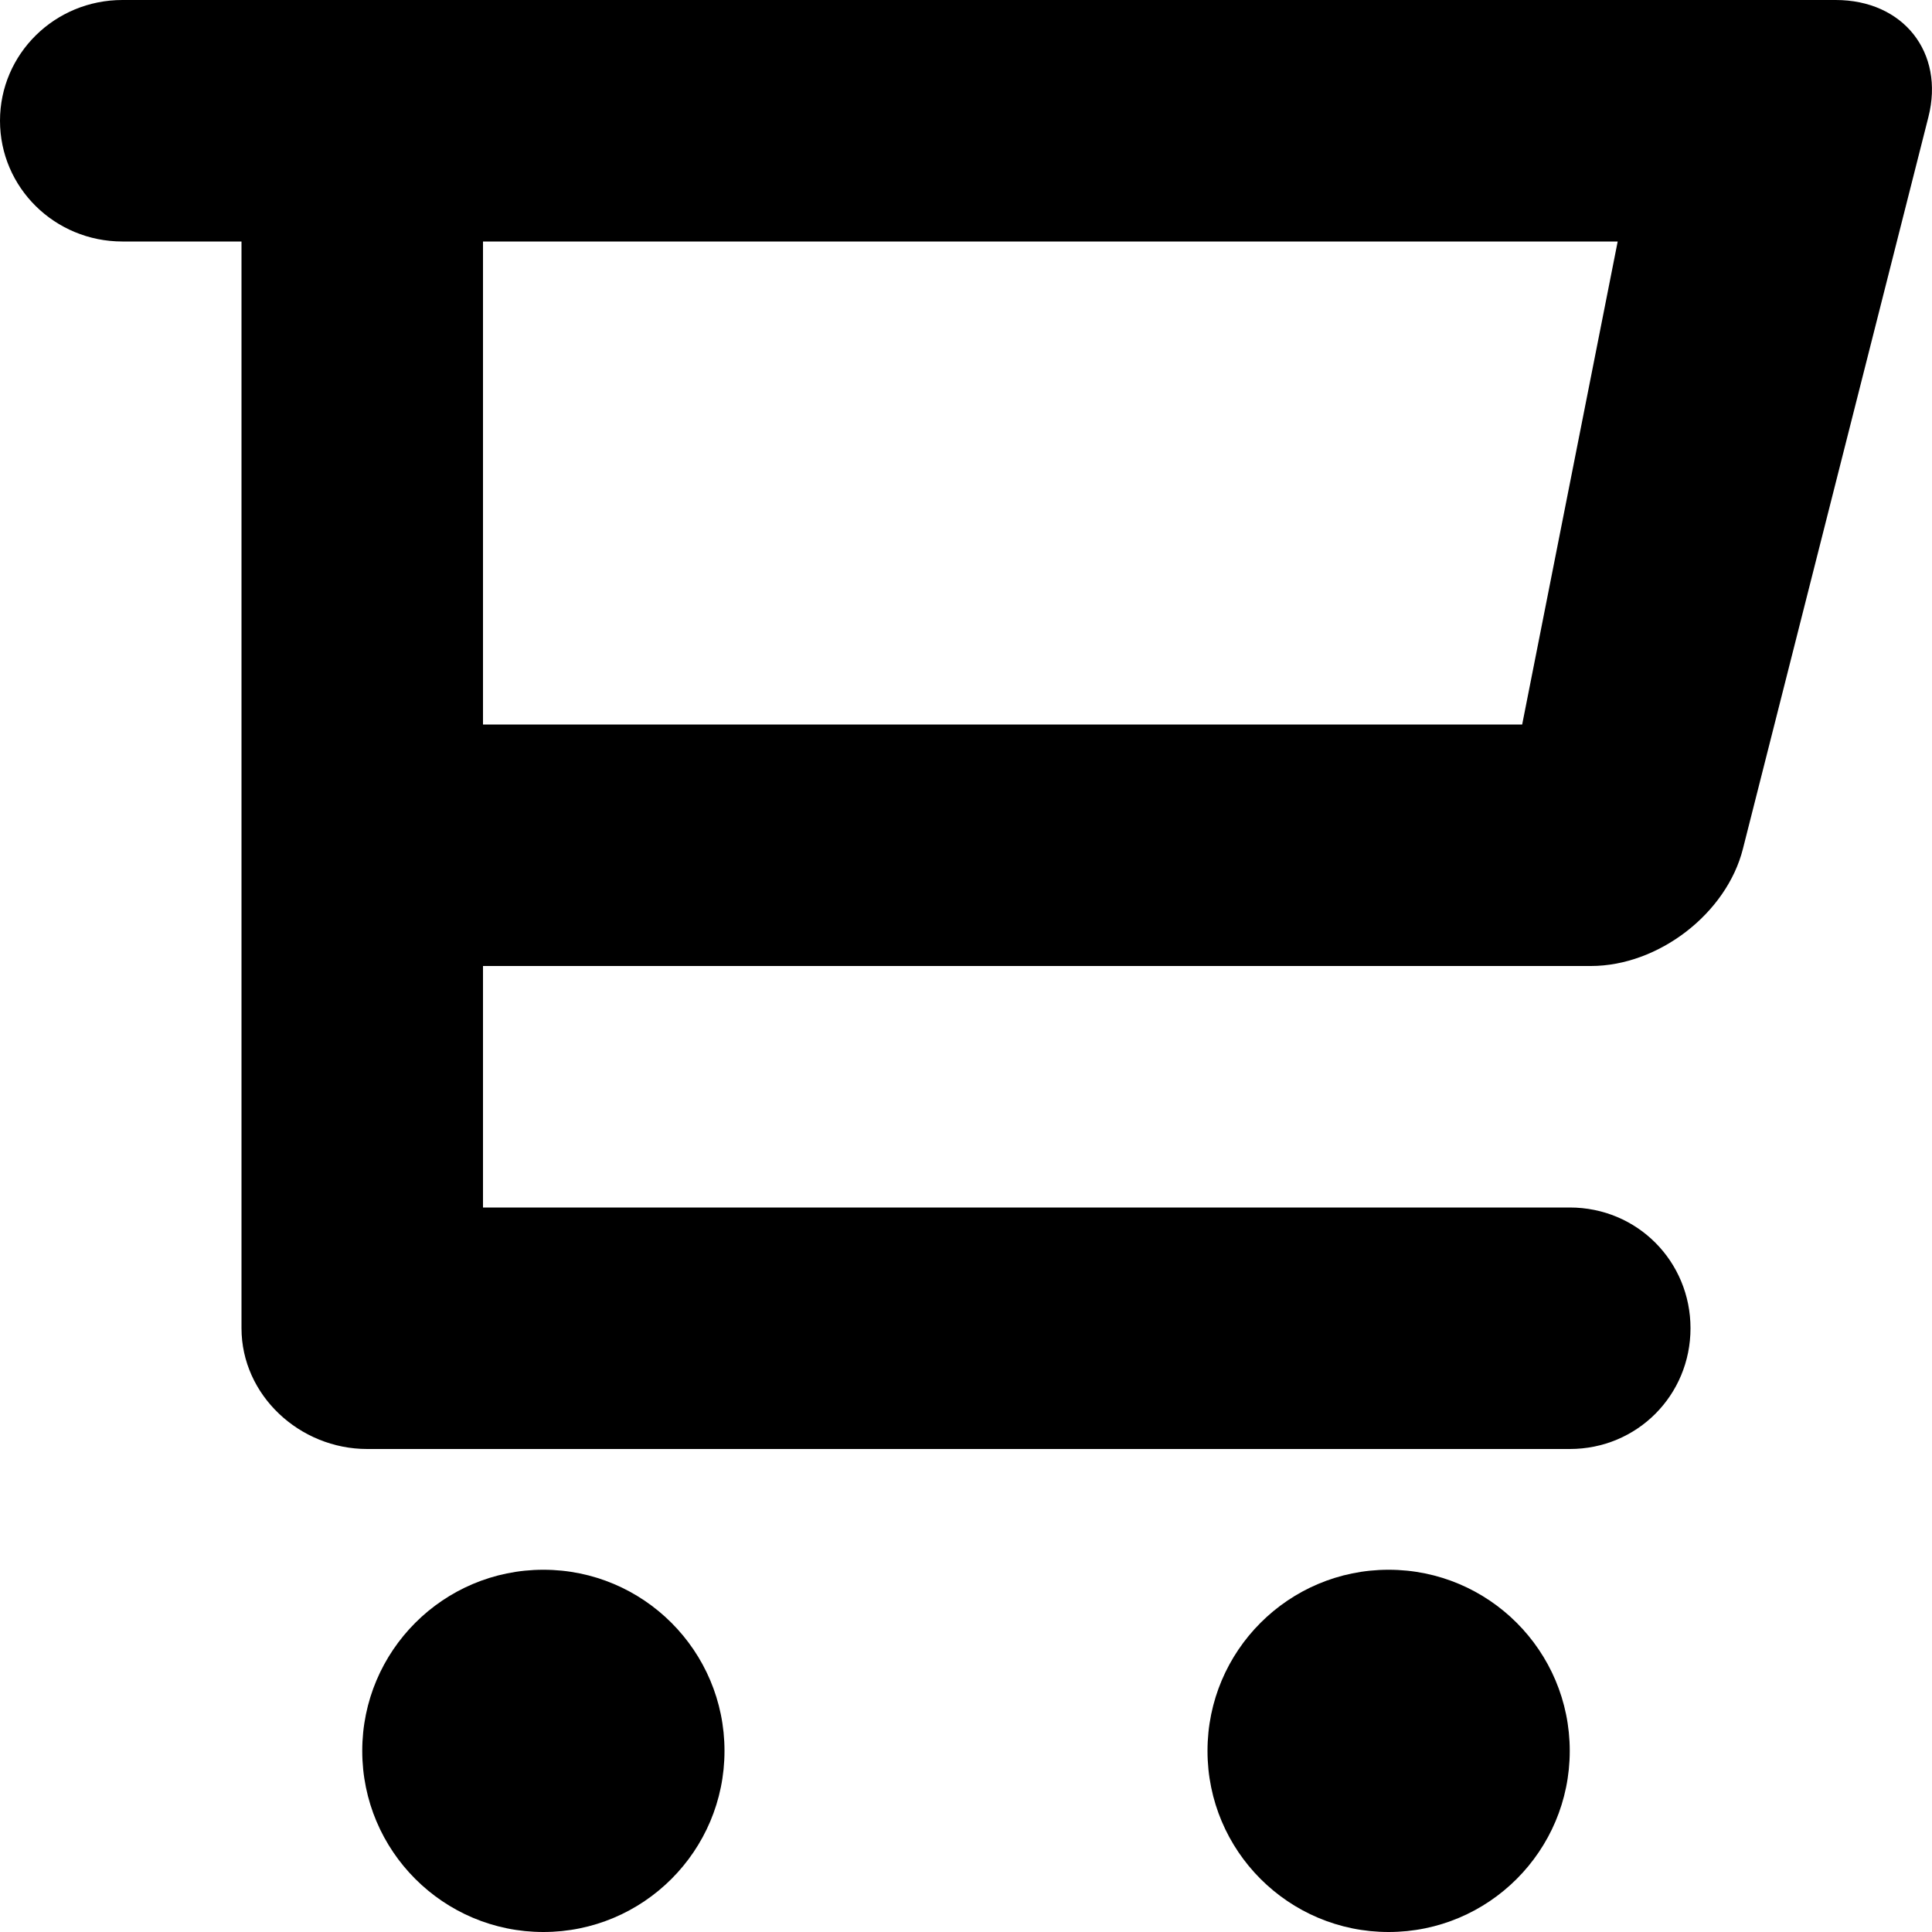
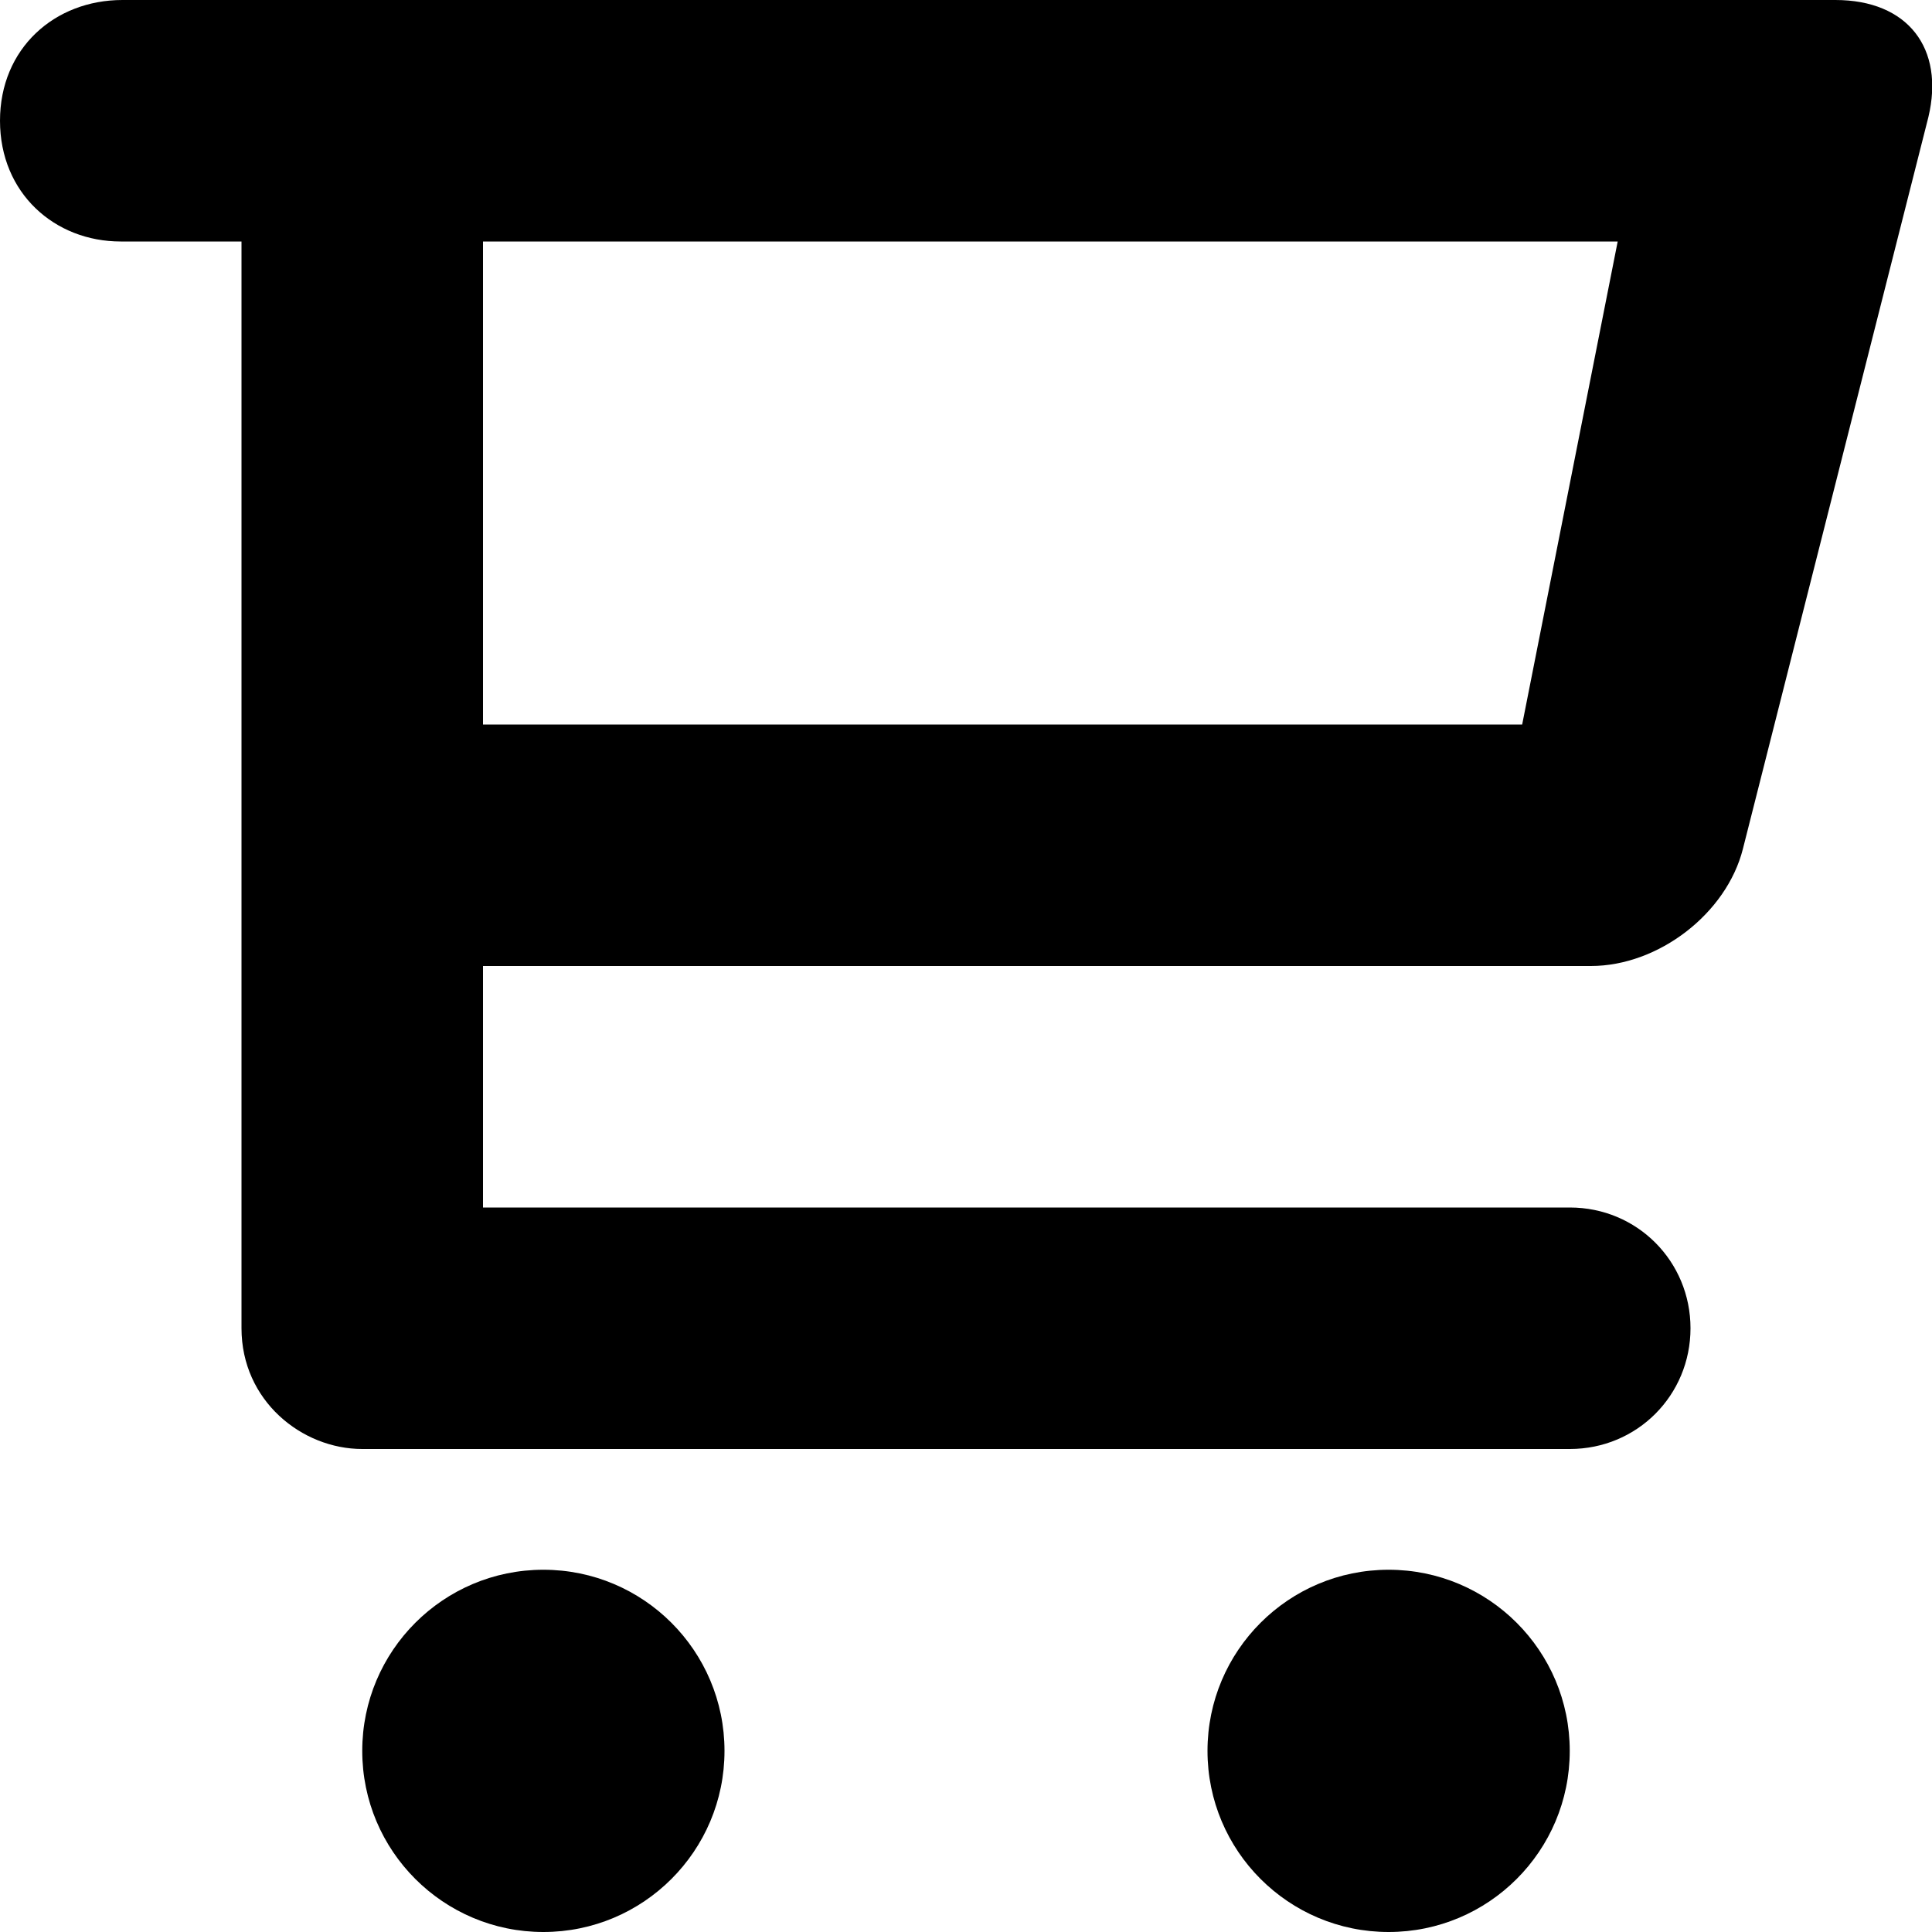
- <svg xmlns="http://www.w3.org/2000/svg" version="1.1" id="Layer_1" x="0px" y="0px" width="16px" height="16px" viewBox="0 0 16 16" style="enable-background:new 0 0 16 16;" xml:space="preserve">
-   <g id="Cart_3_x2C__Shopping_Cart_3">
-     <path d="M15.202,0H1.014C0.453,0,0,0.447,0,1s0.453,1,1.014,1H2v6v3c0,0.553,0.48,1,1.041,1H13c0.56,0,1-0.447,1-1s-0.44-1-1-1H4V8   h9.175c0.56,0,1.124-0.435,1.259-0.97L15.97,0.97C16.106,0.435,15.763,0,15.202,0z M12.606,6H4V2h9.175h0.222L12.606,6z" />
+ <svg xmlns="http://www.w3.org/2000/svg" version="1.1" x="0px" y="0px" width="16px" height="16px" viewBox="0 0 16 16" xml:space="preserve" class="style0">
+   <style>.style0{enable-background:	new 0 0 16 16;}</style>
+   <g>
+     <path d="M15.202 0H1.014C0.453 0 0 0.4 0 1s0.453 1 1 1H2v6v3c0 0.6 0.5 1 1 1H13c0.56 0 1-0.447 1-1s-0.44-1-1-1H4V8 h9.175c0.56 0 1.124-0.435 1.259-0.97L15.97 0.97C16.106 0.4 15.8 0 15.2 0z M12.606 6H4V2h9.175h0.222L12.606 6z" />
    <circle cx="4.5" cy="14.5" r="1.5" />
    <circle cx="11.5" cy="14.5" r="1.5" />
  </g>
-   <g>
- </g>
-   <g>
- </g>
-   <g>
- </g>
-   <g>
- </g>
-   <g>
- </g>
-   <g>
- </g>
-   <g>
- </g>
-   <g>
- </g>
-   <g>
- </g>
-   <g>
- </g>
-   <g>
- </g>
-   <g>
- </g>
-   <g>
- </g>
-   <g>
- </g>
-   <g>
- </g>
+   <g />
+   <g />
+   <g />
+   <g />
+   <g />
+   <g />
+   <g />
+   <g />
+   <g />
+   <g />
+   <g />
+   <g />
+   <g />
+   <g />
+   <g />
</svg>
